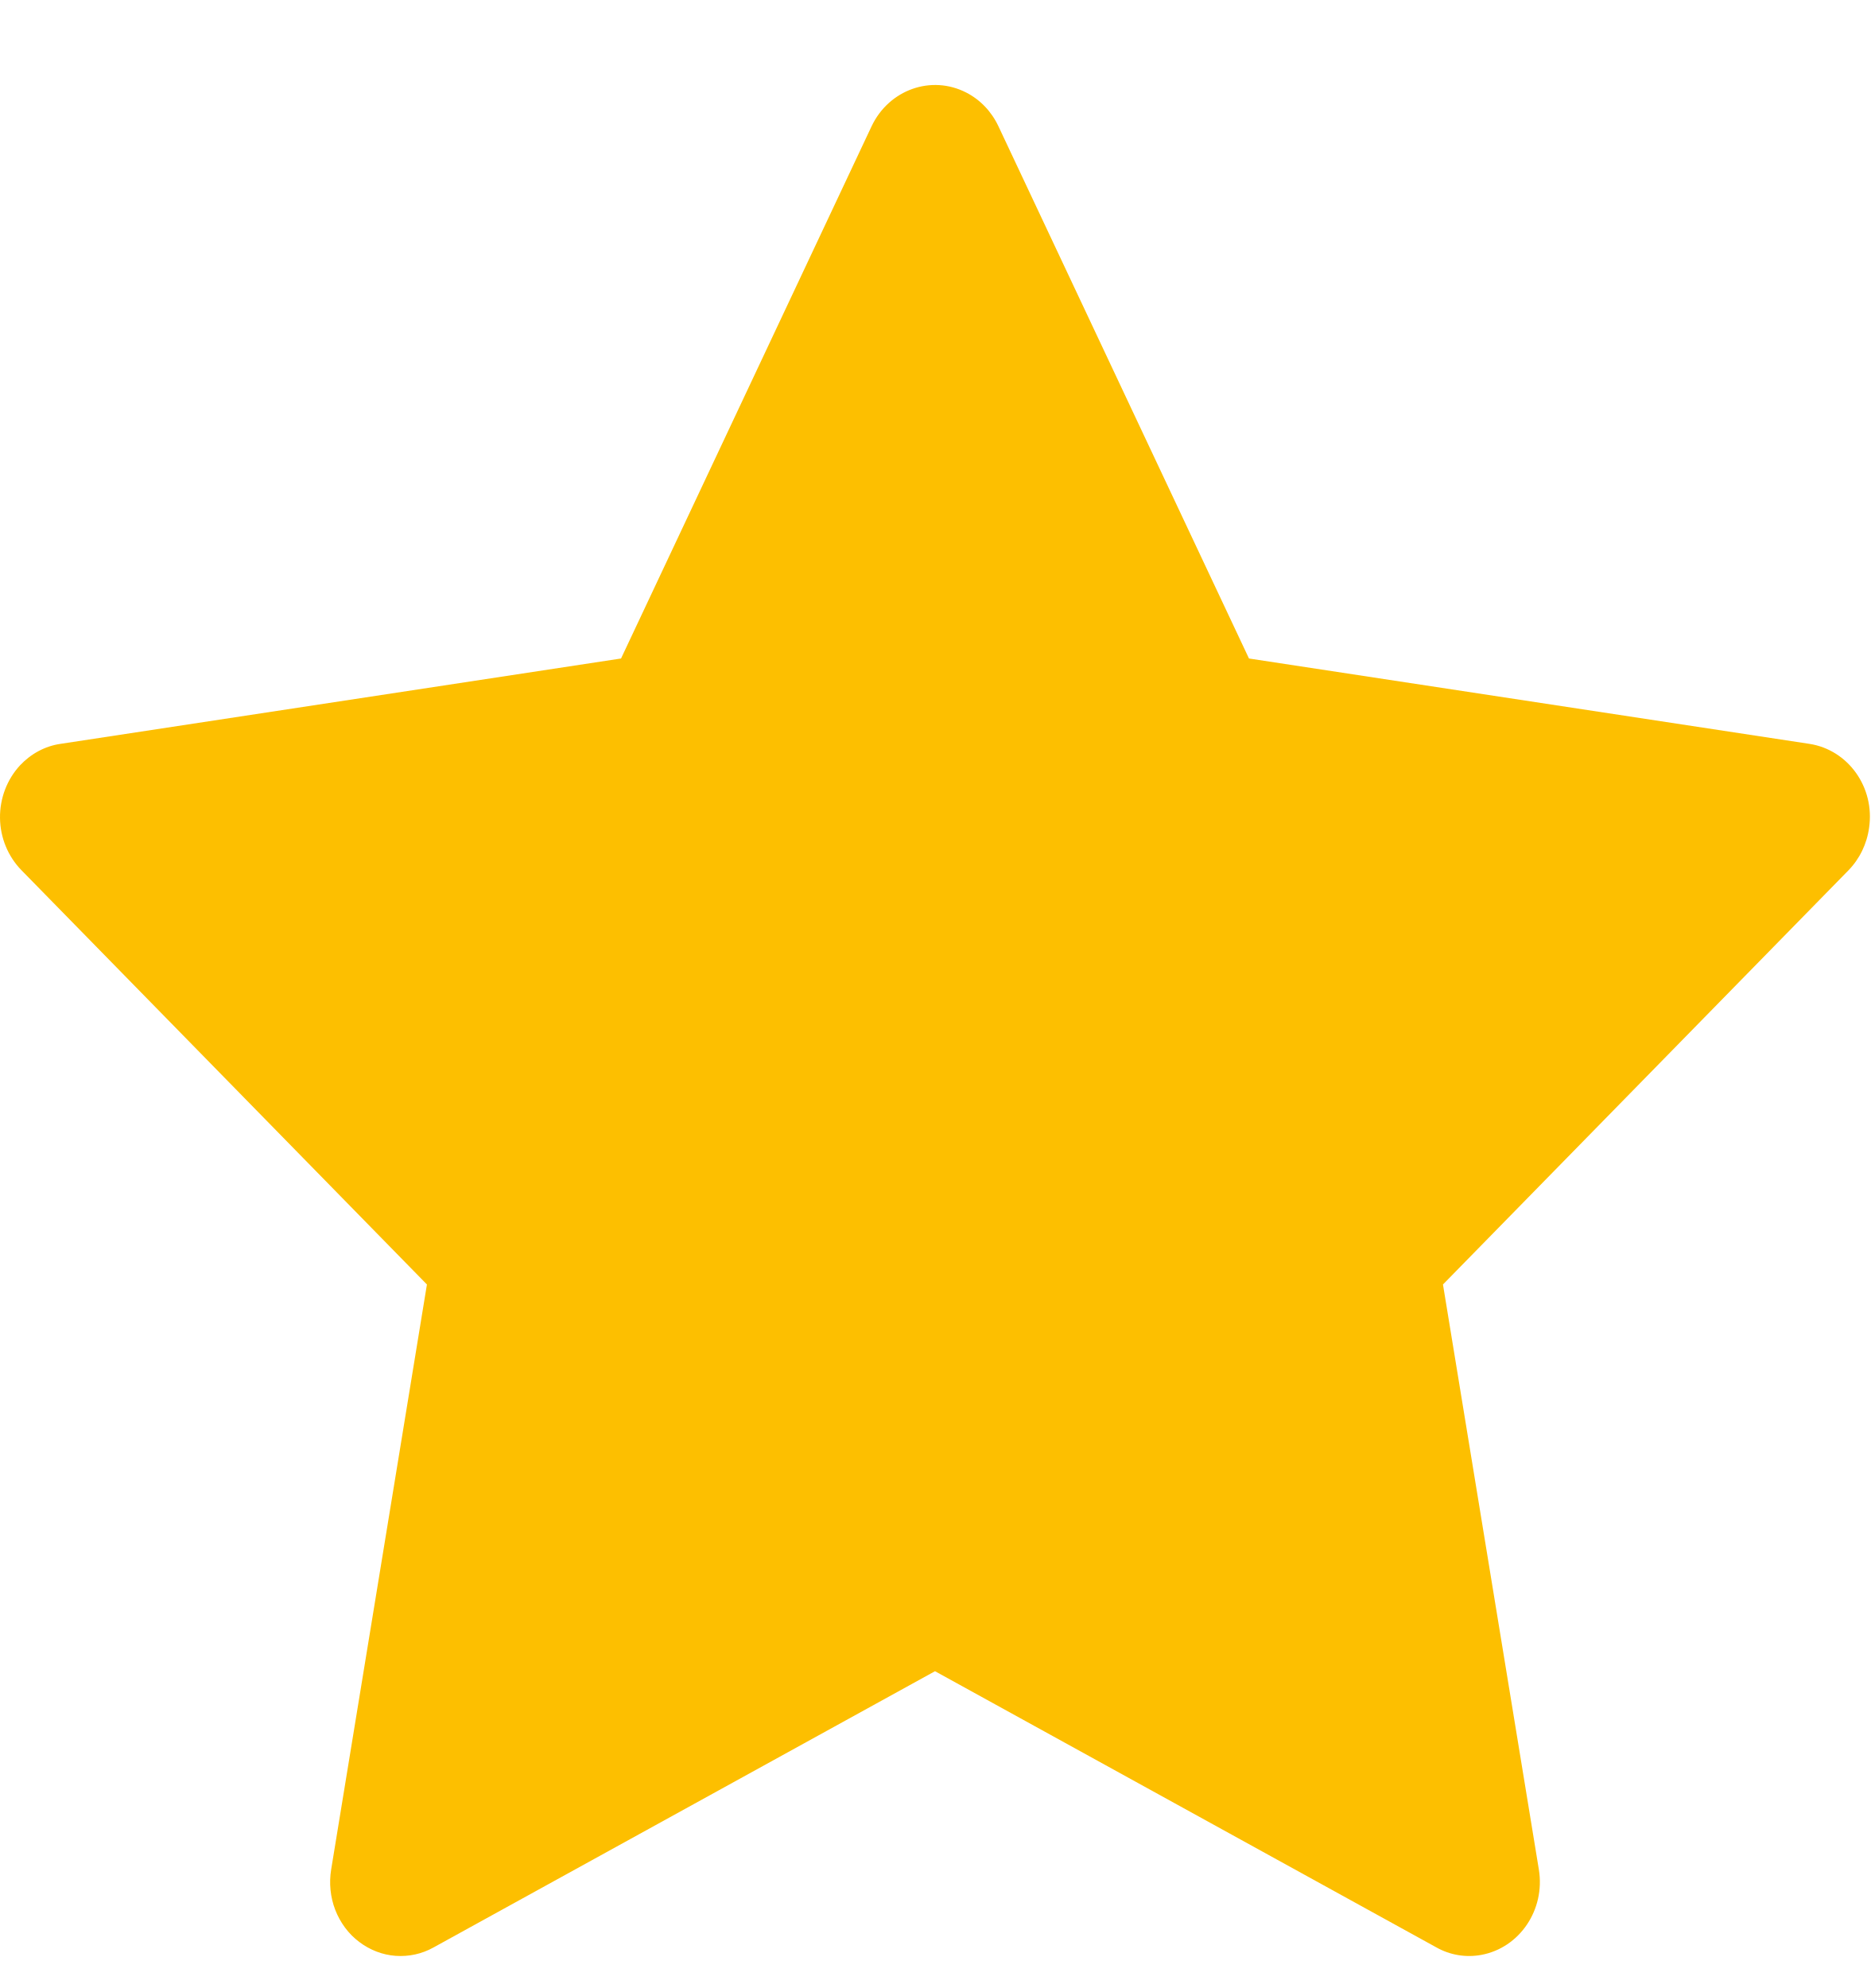
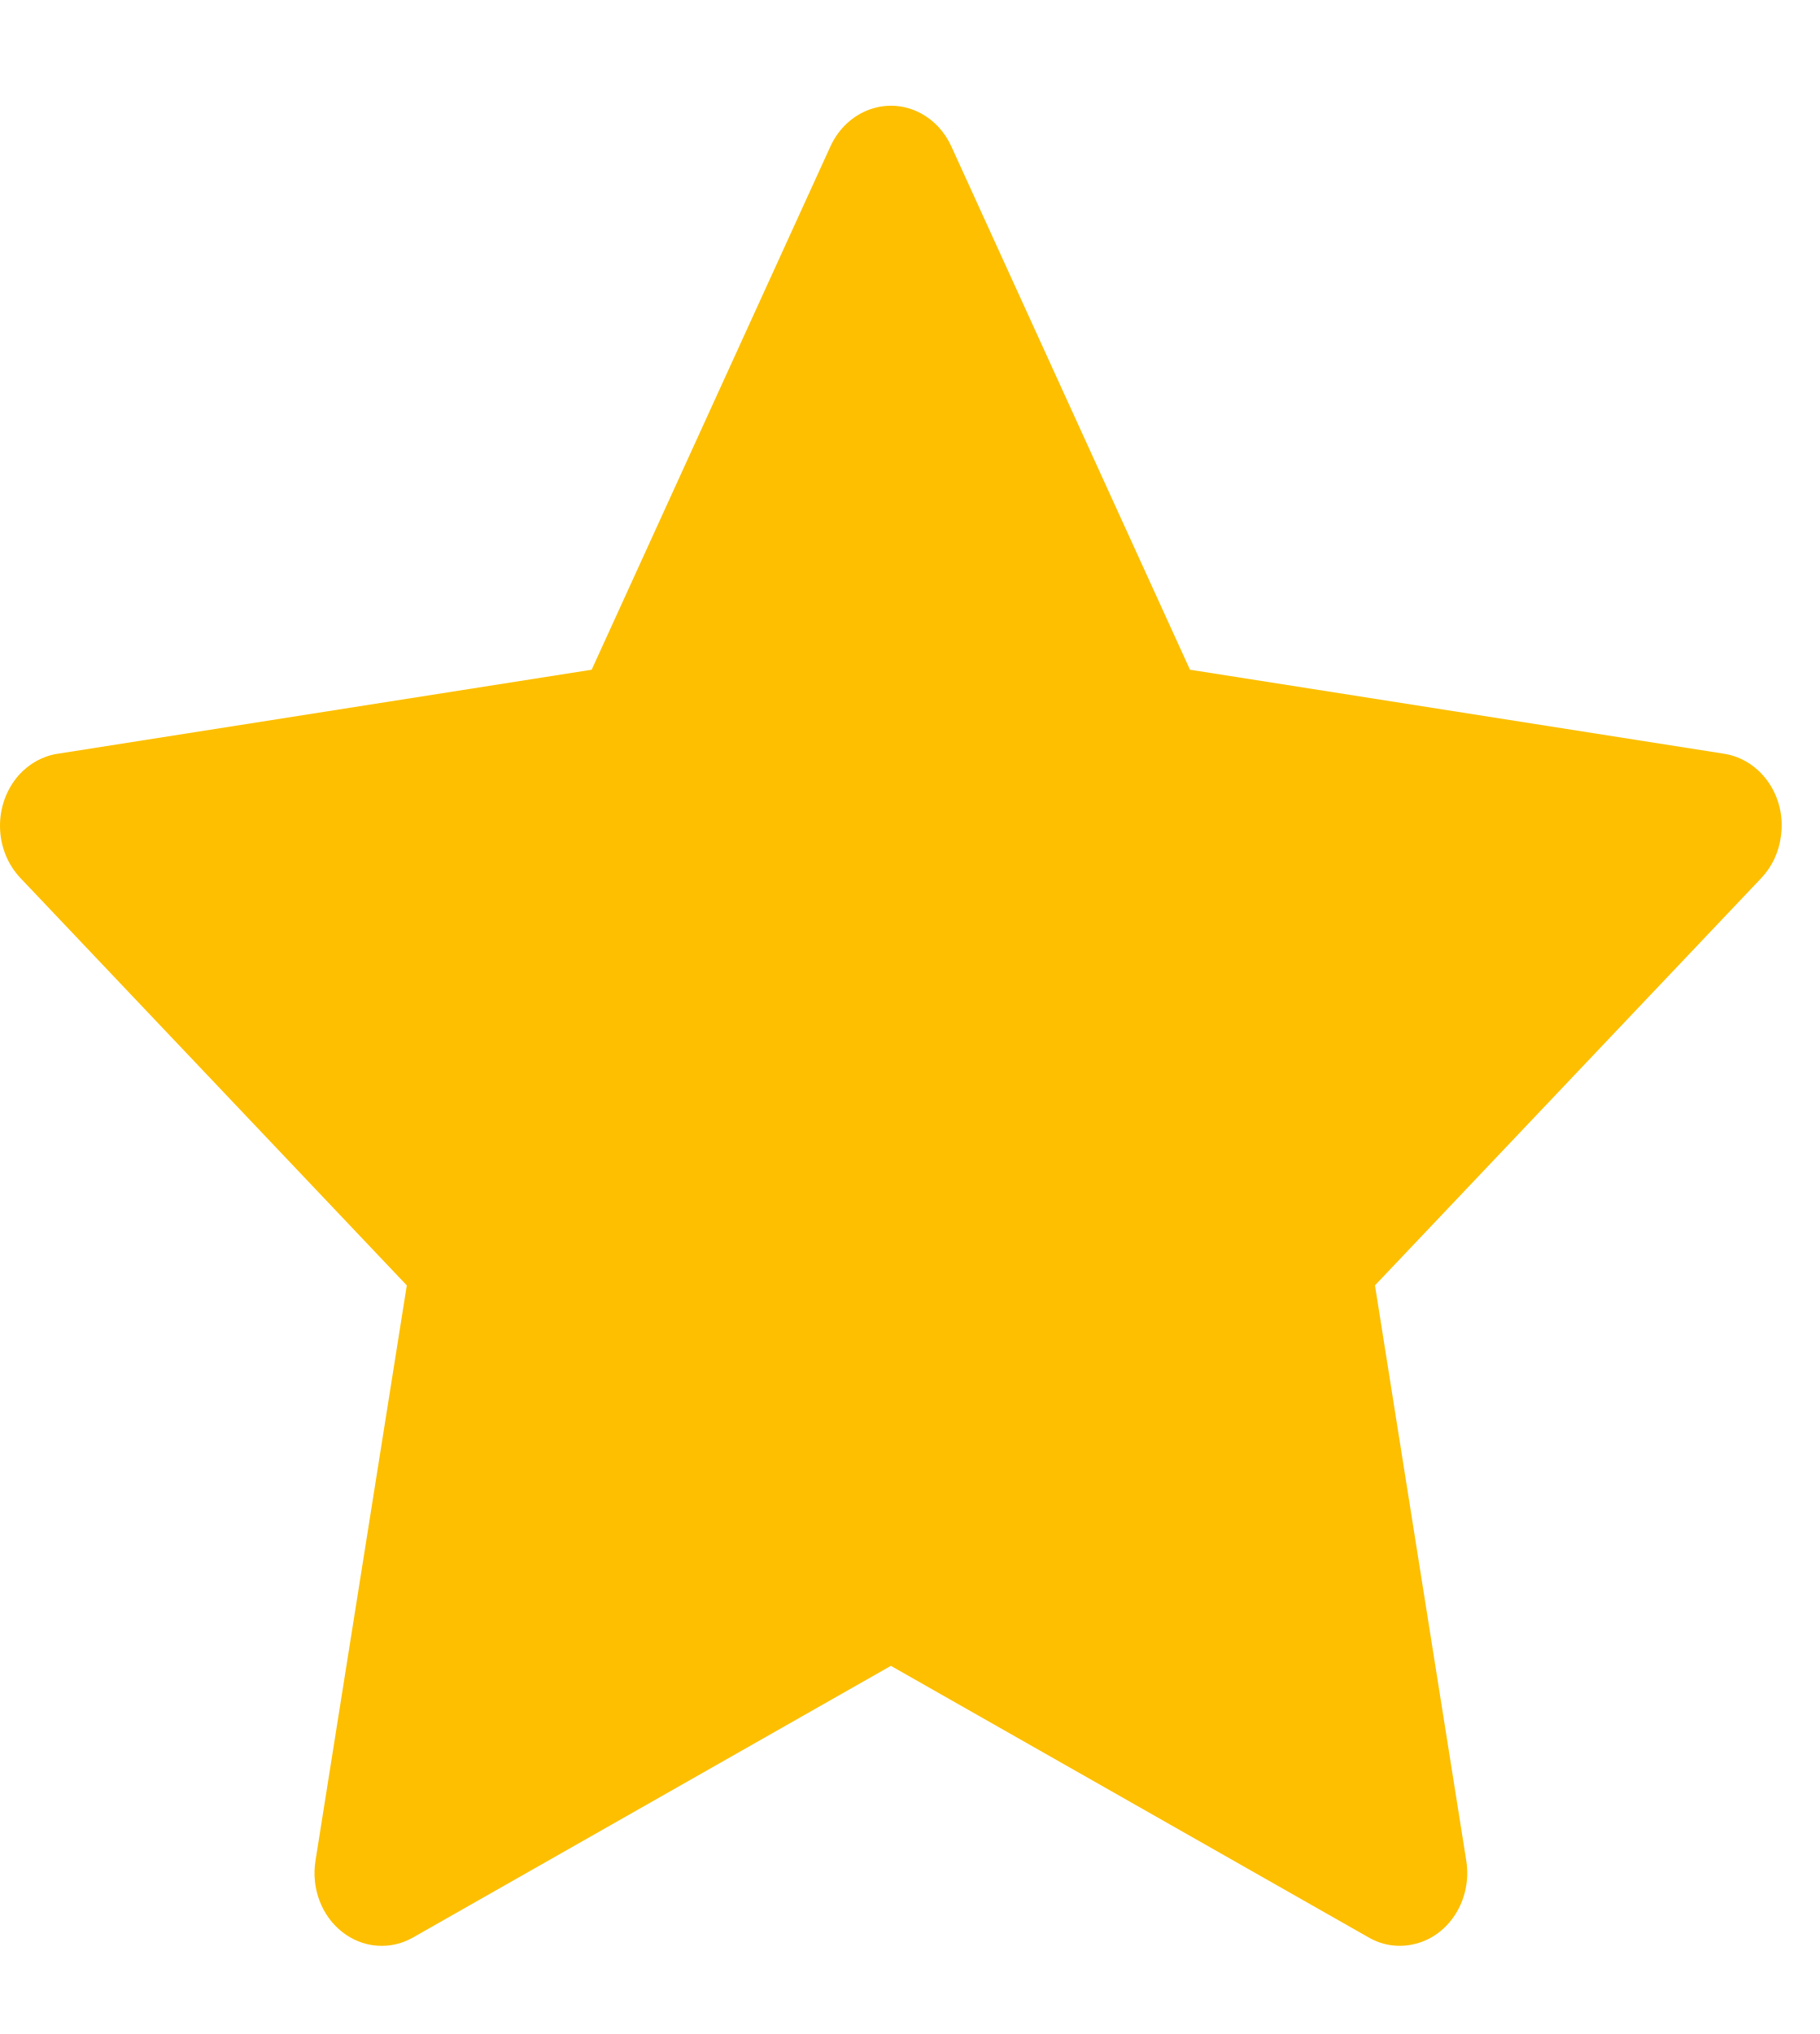
- <svg xmlns="http://www.w3.org/2000/svg" width="16" height="17" viewBox="0 0 16 17" fill="none">
-   <path d="M15.474 6.361L10.681 5.631L8.538 1.079C8.479 0.954 8.383 0.853 8.264 0.792C7.965 0.638 7.603 0.766 7.454 1.079L5.311 5.631L0.517 6.361C0.385 6.38 0.264 6.446 0.171 6.545C0.06 6.665 -0.002 6.827 5.31422e-05 6.995C0.002 7.163 0.068 7.323 0.183 7.441L3.651 10.984L2.832 15.987C2.813 16.103 2.825 16.223 2.867 16.332C2.91 16.442 2.98 16.537 3.072 16.606C3.163 16.675 3.271 16.717 3.383 16.725C3.496 16.733 3.608 16.709 3.708 16.653L7.996 14.291L12.284 16.653C12.401 16.719 12.537 16.741 12.667 16.717C12.995 16.657 13.216 16.331 13.16 15.987L12.34 10.984L15.809 7.441C15.903 7.344 15.965 7.217 15.984 7.079C16.035 6.733 15.805 6.412 15.474 6.361Z" fill="#FDBF00" />
+ <svg xmlns="http://www.w3.org/2000/svg" width="17" height="19" viewBox="0 0 17 19" fill="none">
+   <path d="M16.106 7.041L11.116 6.256L8.886 1.366C8.825 1.232 8.725 1.124 8.601 1.058C8.29 0.892 7.913 1.03 7.758 1.366L5.527 6.256L0.538 7.041C0.4 7.062 0.275 7.132 0.178 7.238C0.062 7.368 -0.002 7.542 5.53105e-05 7.722C0.002 7.903 0.071 8.075 0.19 8.201L3.8 12.007L2.947 17.382C2.927 17.507 2.94 17.636 2.984 17.753C3.028 17.871 3.102 17.973 3.197 18.047C3.292 18.122 3.404 18.166 3.521 18.175C3.638 18.184 3.755 18.158 3.859 18.098L8.322 15.561L12.785 18.098C12.907 18.169 13.048 18.192 13.184 18.166C13.526 18.103 13.755 17.752 13.697 17.382L12.844 12.007L16.454 8.201C16.552 8.097 16.617 7.961 16.636 7.812C16.689 7.44 16.45 7.096 16.106 7.041Z" fill="#FDBF00" />
</svg>
